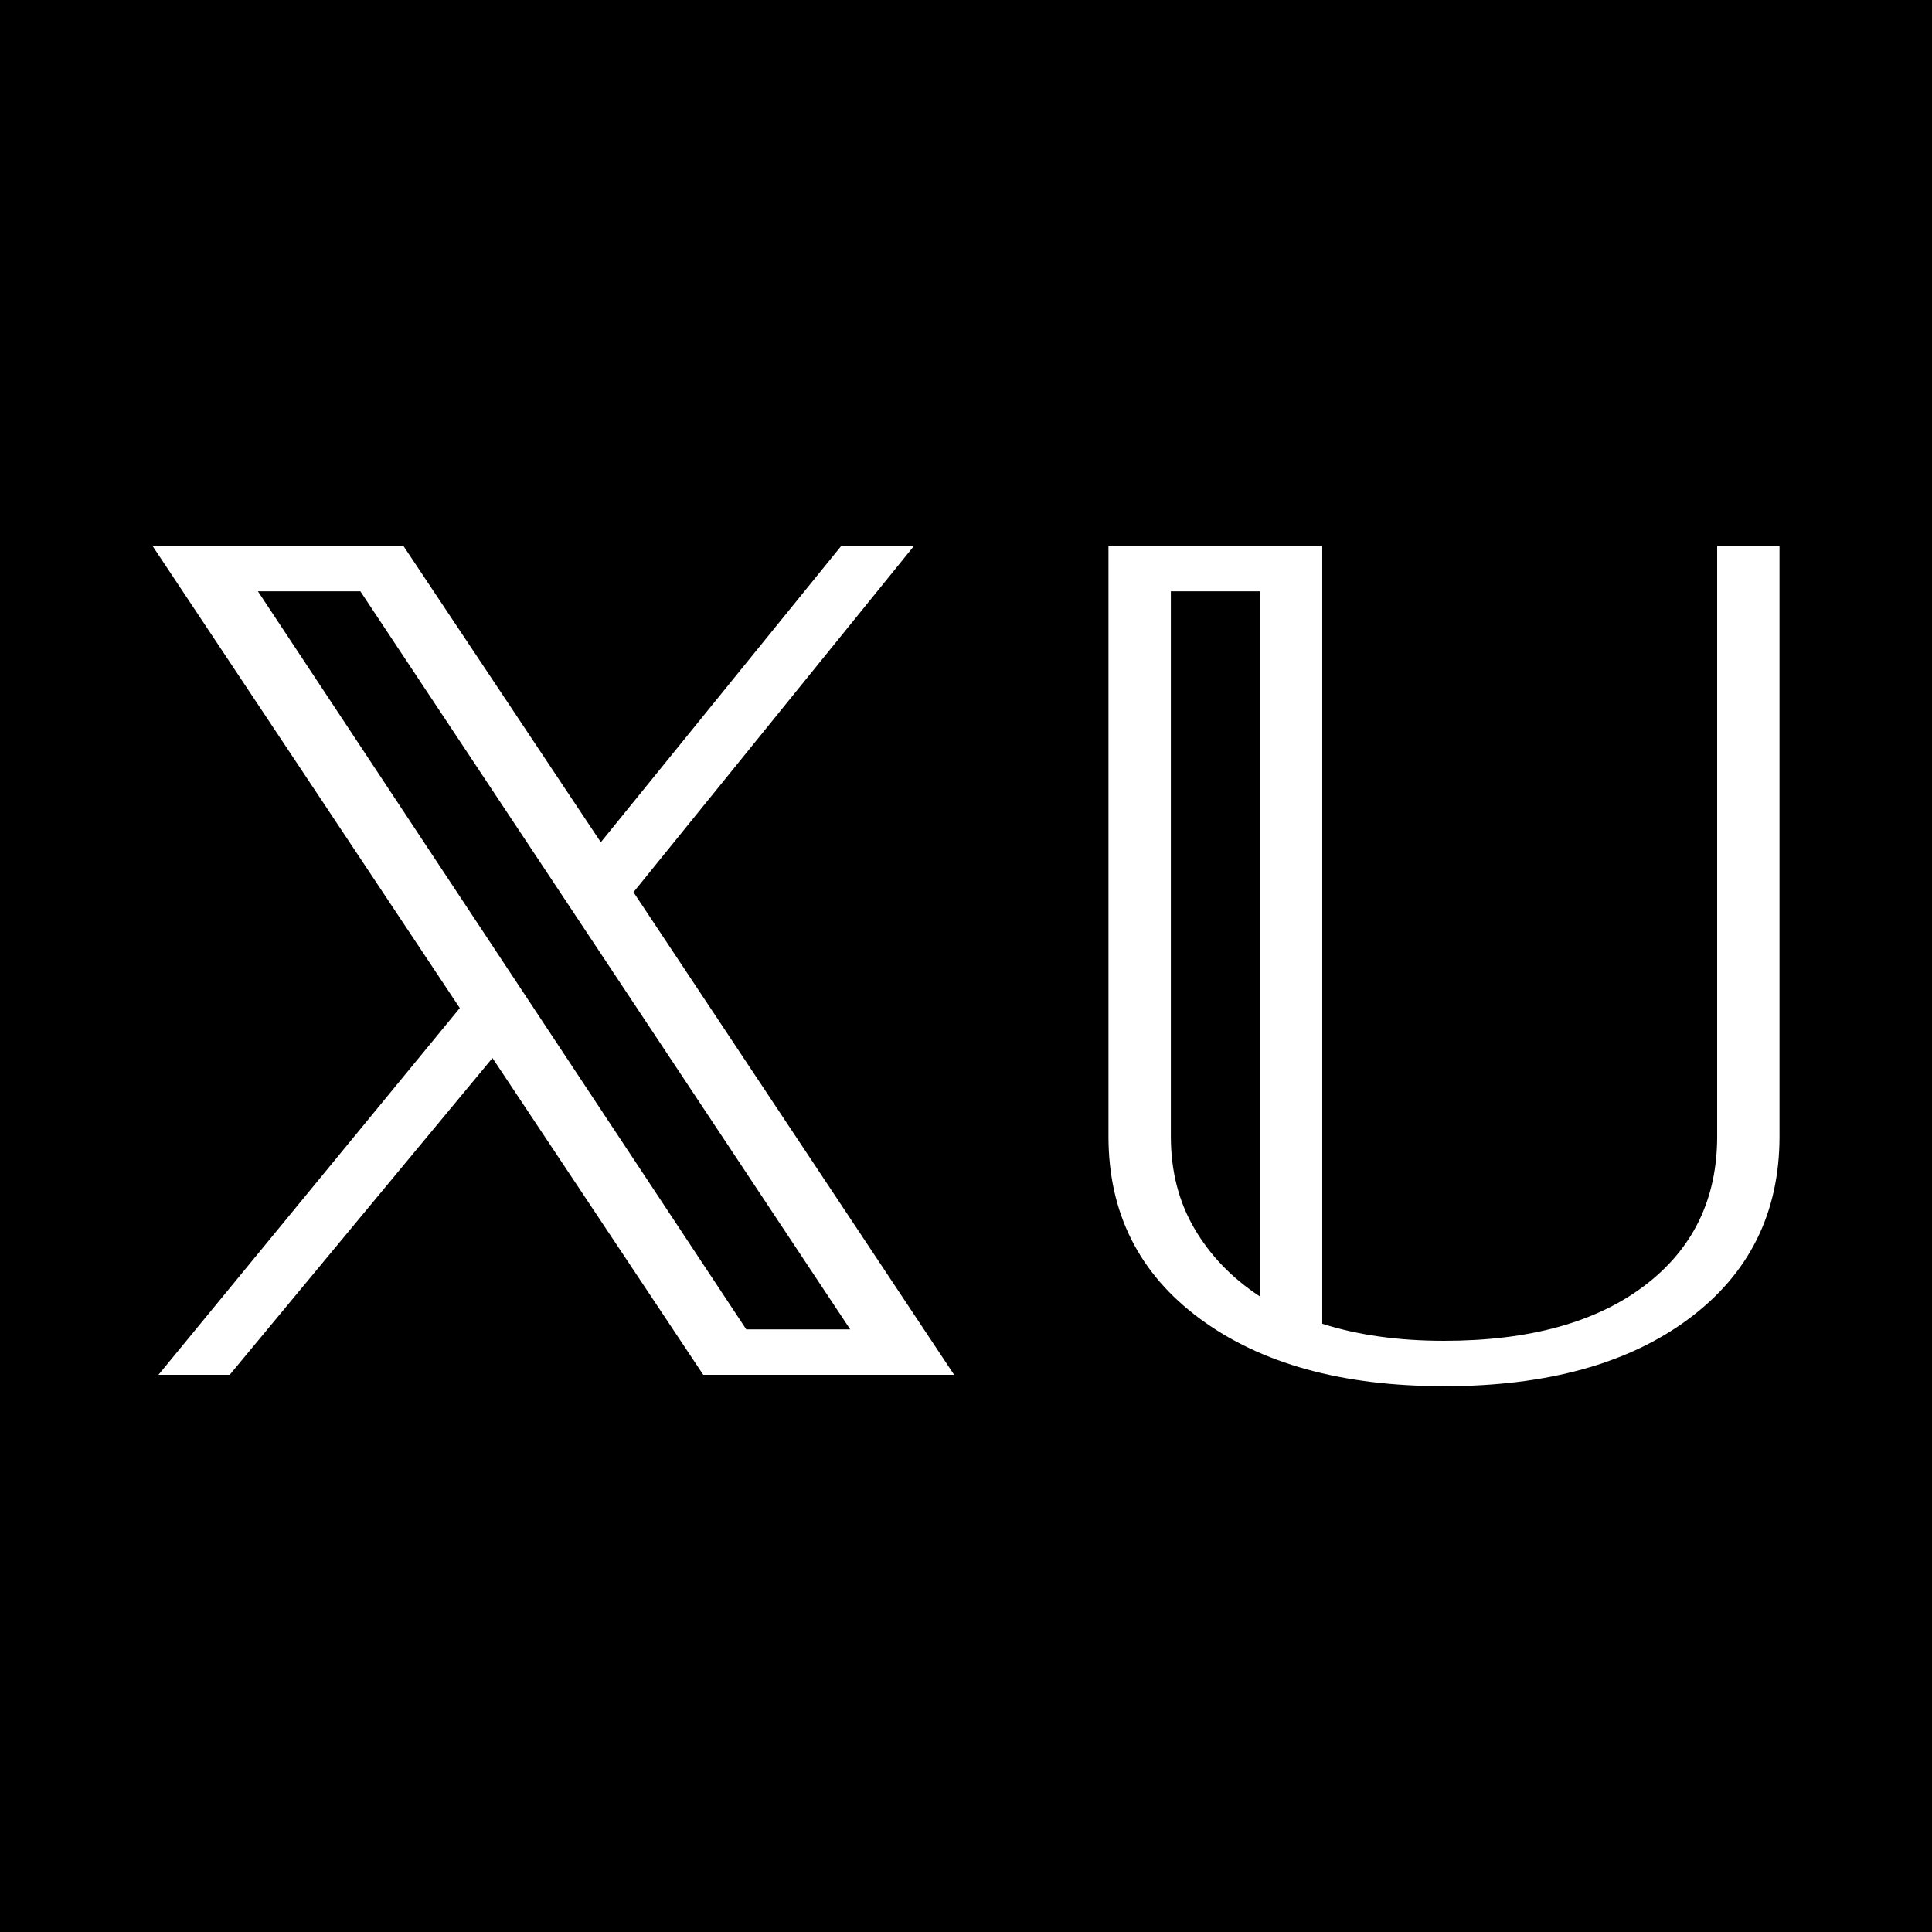
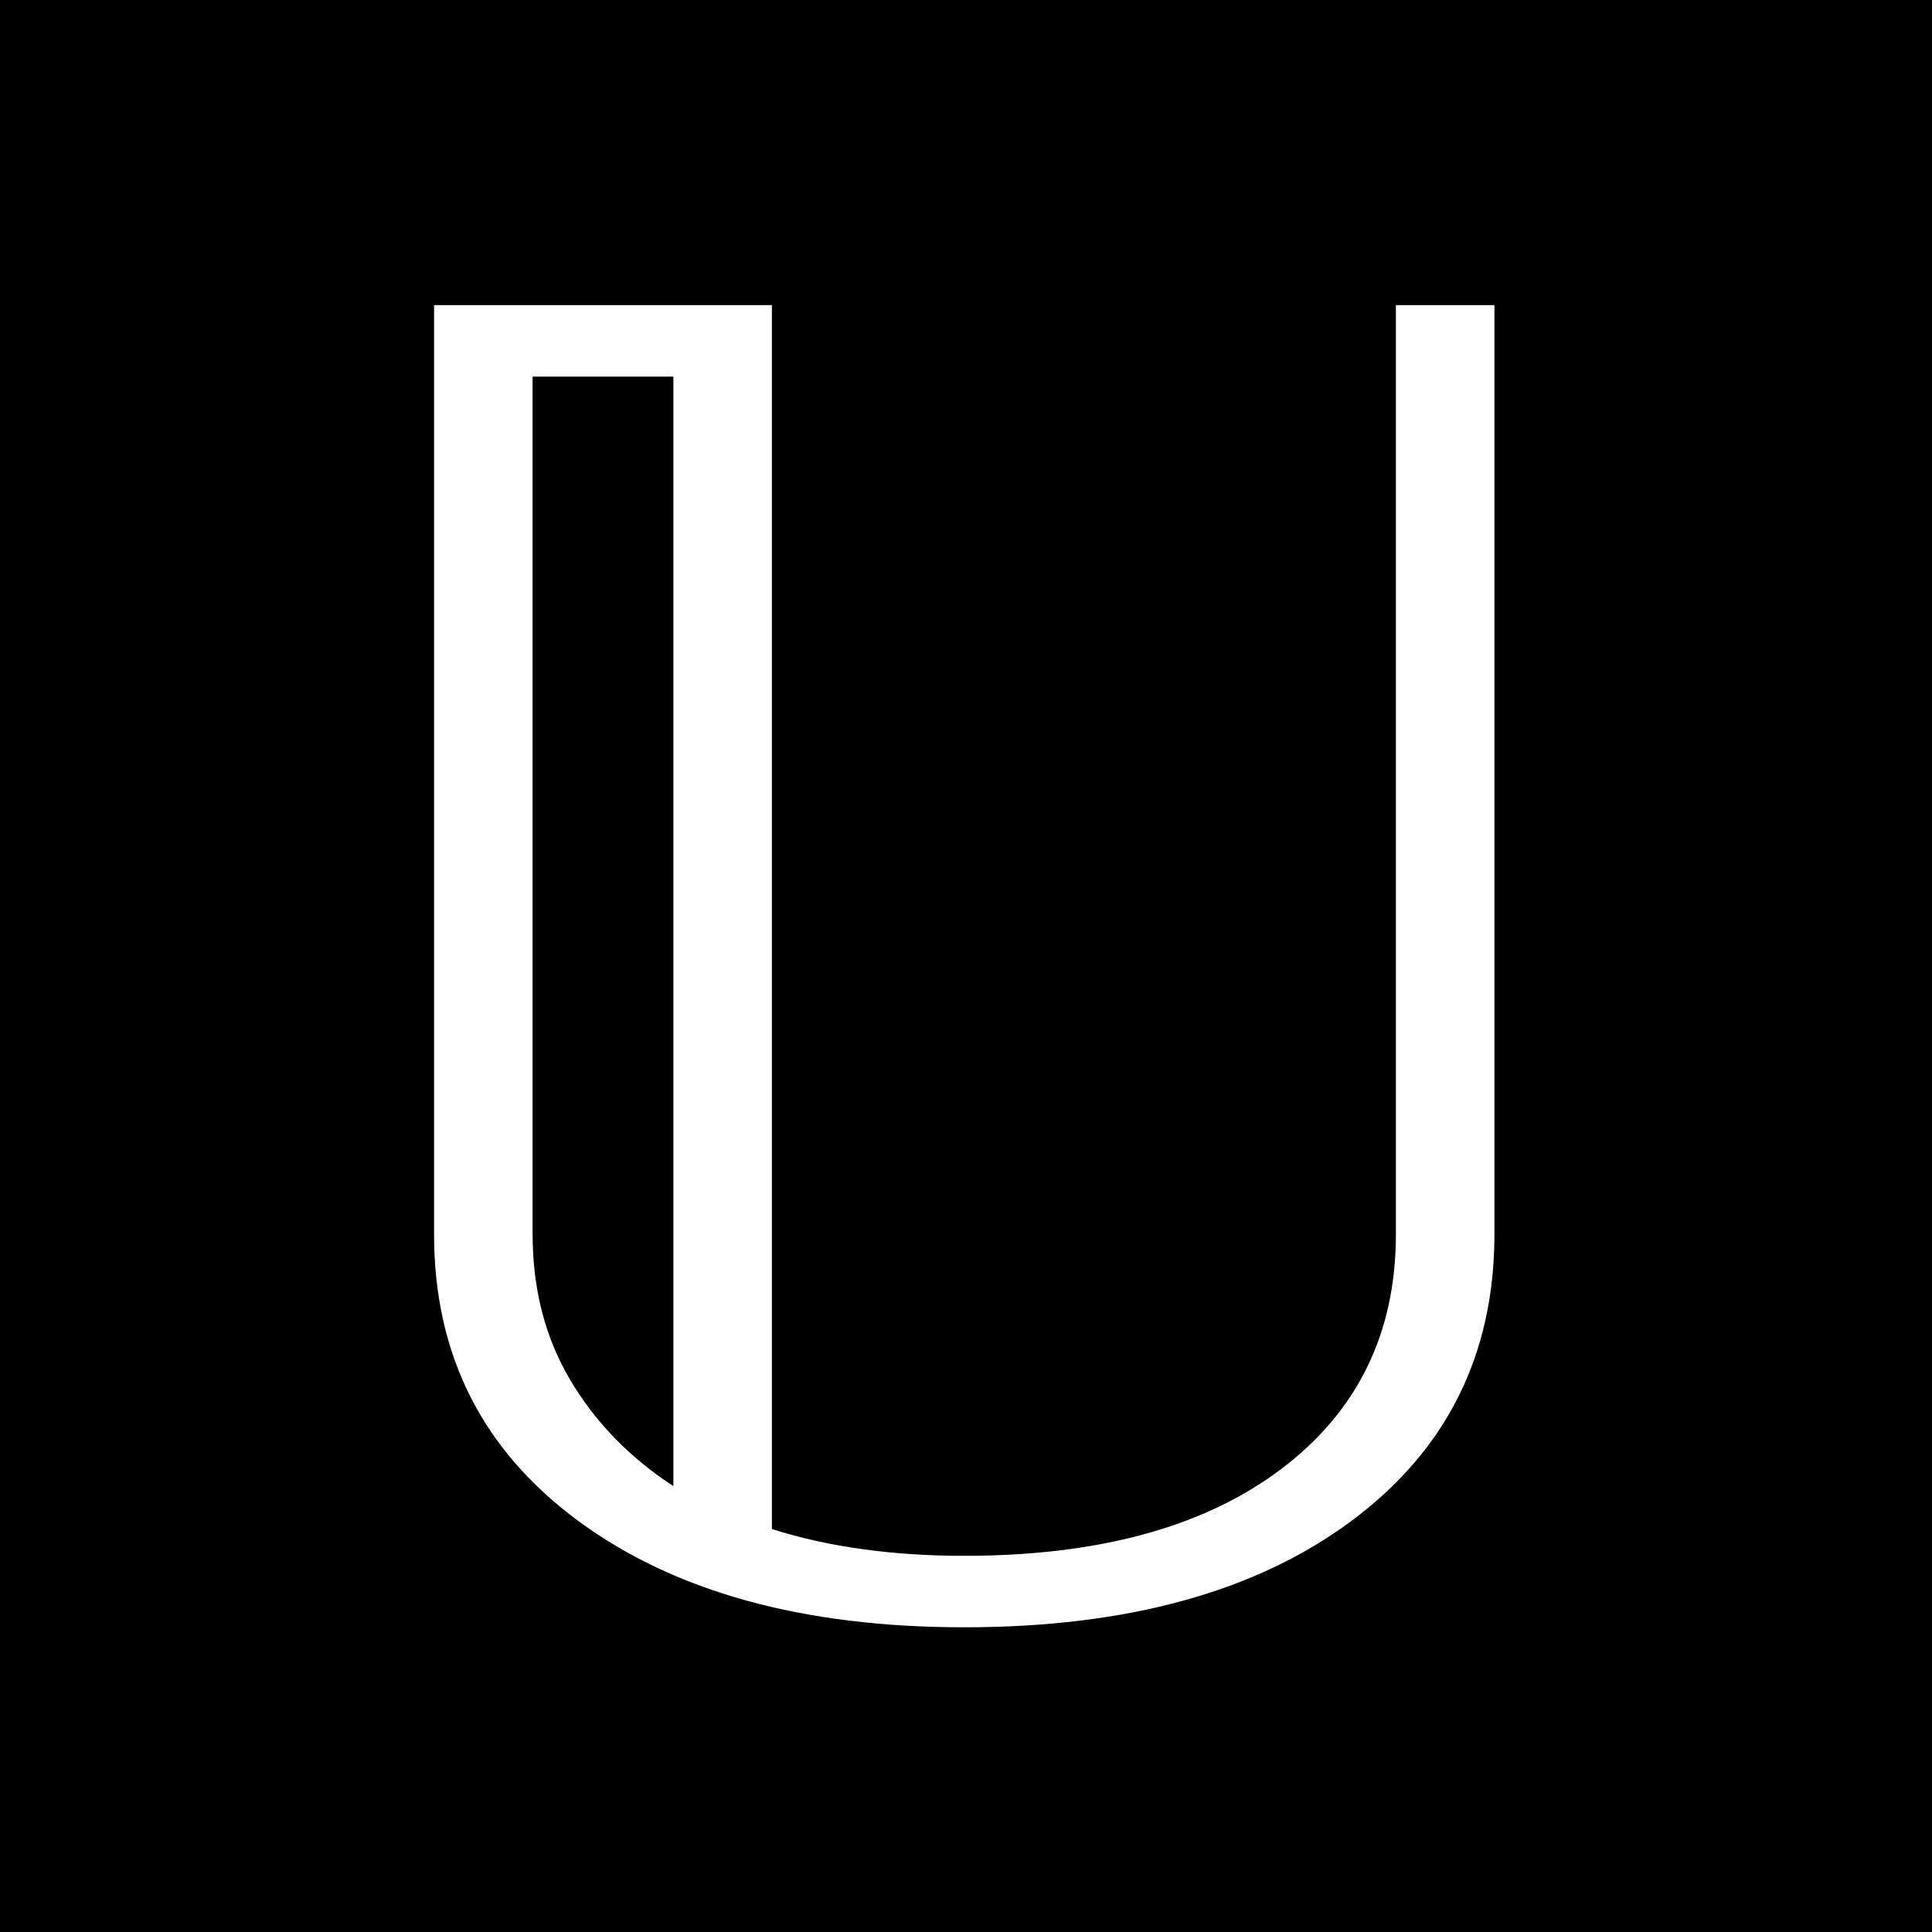
- <svg xmlns="http://www.w3.org/2000/svg" id="Layer_2" data-name="Layer 2" viewBox="0 0 512.25 512.25">
+ <svg xmlns="http://www.w3.org/2000/svg" id="Layer_2" data-name="Layer 2" viewBox="0 0 512 512">
  <defs>
    <style>
      .cls-1 {
        fill: #fff;
      }
    </style>
  </defs>
  <g id="Layer_1-2" data-name="Layer 1">
-     <g>
-       <rect width="512.25" height="512.25" />
-       <g>
-         <path class="cls-1" d="M42.01,364.52l79.9-97.25-81.48-122.54h66.52l52.35,78.58,63.76-78.58h19.29l-74.39,91.83,85.02,127.96h-66.52l-55.89-84-69.67,84h-18.89ZM197.87,352.47h27.55L95.54,156.77h-27.16l129.49,195.71Z" />
-         <path class="cls-1" d="M382.86,367.53c-27.03,0-48.61-5.97-64.75-17.91-16.14-11.94-24.21-28.05-24.21-48.32v-156.56h56.68v206.24c9.45,3.01,20.2,4.52,32.28,4.52,22.56,0,40.28-4.86,53.14-14.6,12.85-9.73,19.29-22.93,19.29-39.59v-156.56h16.53v156.56c0,20.28-8.01,36.38-24.01,48.32-16.01,11.94-37.66,17.91-64.94,17.91ZM334.06,343.74v-186.97h-23.62v144.52c0,9.23,2.1,17.42,6.3,24.54,4.19,7.13,9.97,13.1,17.32,17.91Z" />
-       </g>
-     </g>
+     <rect width="512" height="512" />
+     <path class="cls-1" d="M255.54,431.25c-42.69,0-76.78-9.39-102.27-28.17-25.49-18.78-38.24-44.11-38.24-76V80.86h89.53v324.35c14.92,4.74,31.91,7.1,50.98,7.1,35.64,0,63.62-7.65,83.93-22.96,20.3-15.31,30.46-36.06,30.46-62.26V80.86h26.11v246.22c0,31.89-12.65,57.22-37.92,76-25.28,18.78-59.48,28.17-102.58,28.17ZM178.45,393.84V99.8h-37.3v227.28c0,14.52,3.31,27.39,9.95,38.59,6.63,11.21,15.75,20.6,27.36,28.17Z" />
  </g>
</svg>
